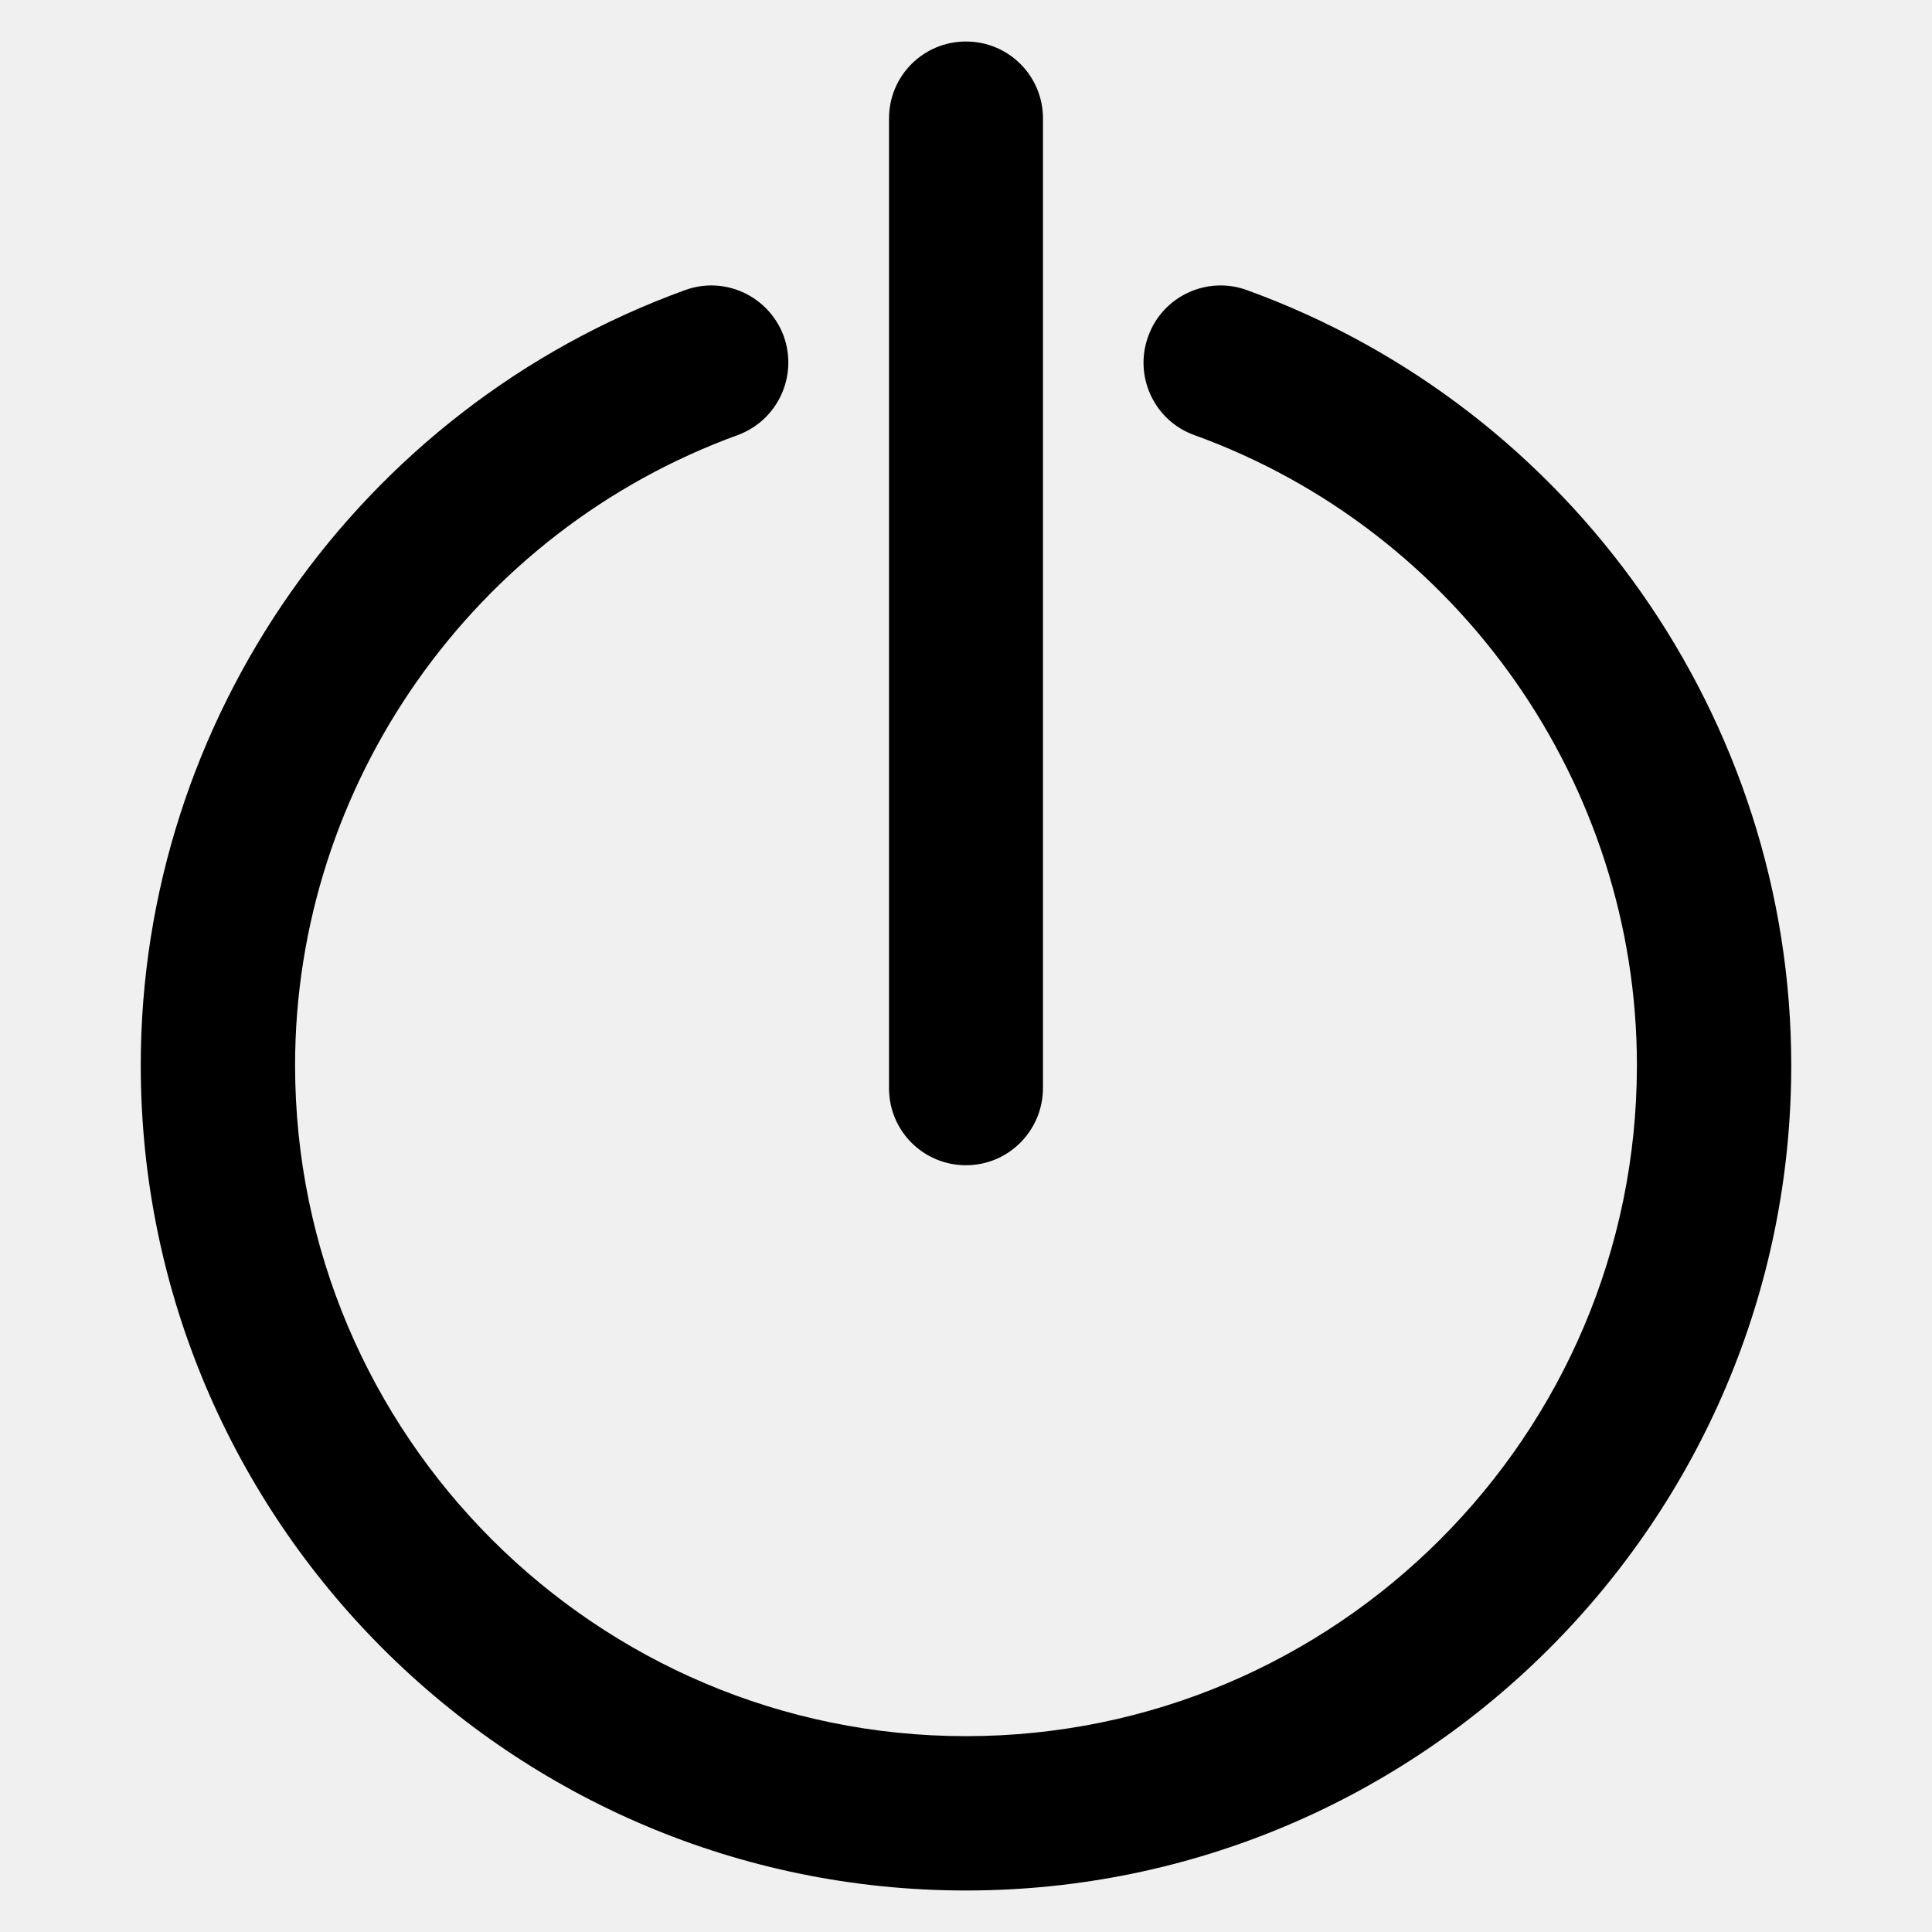
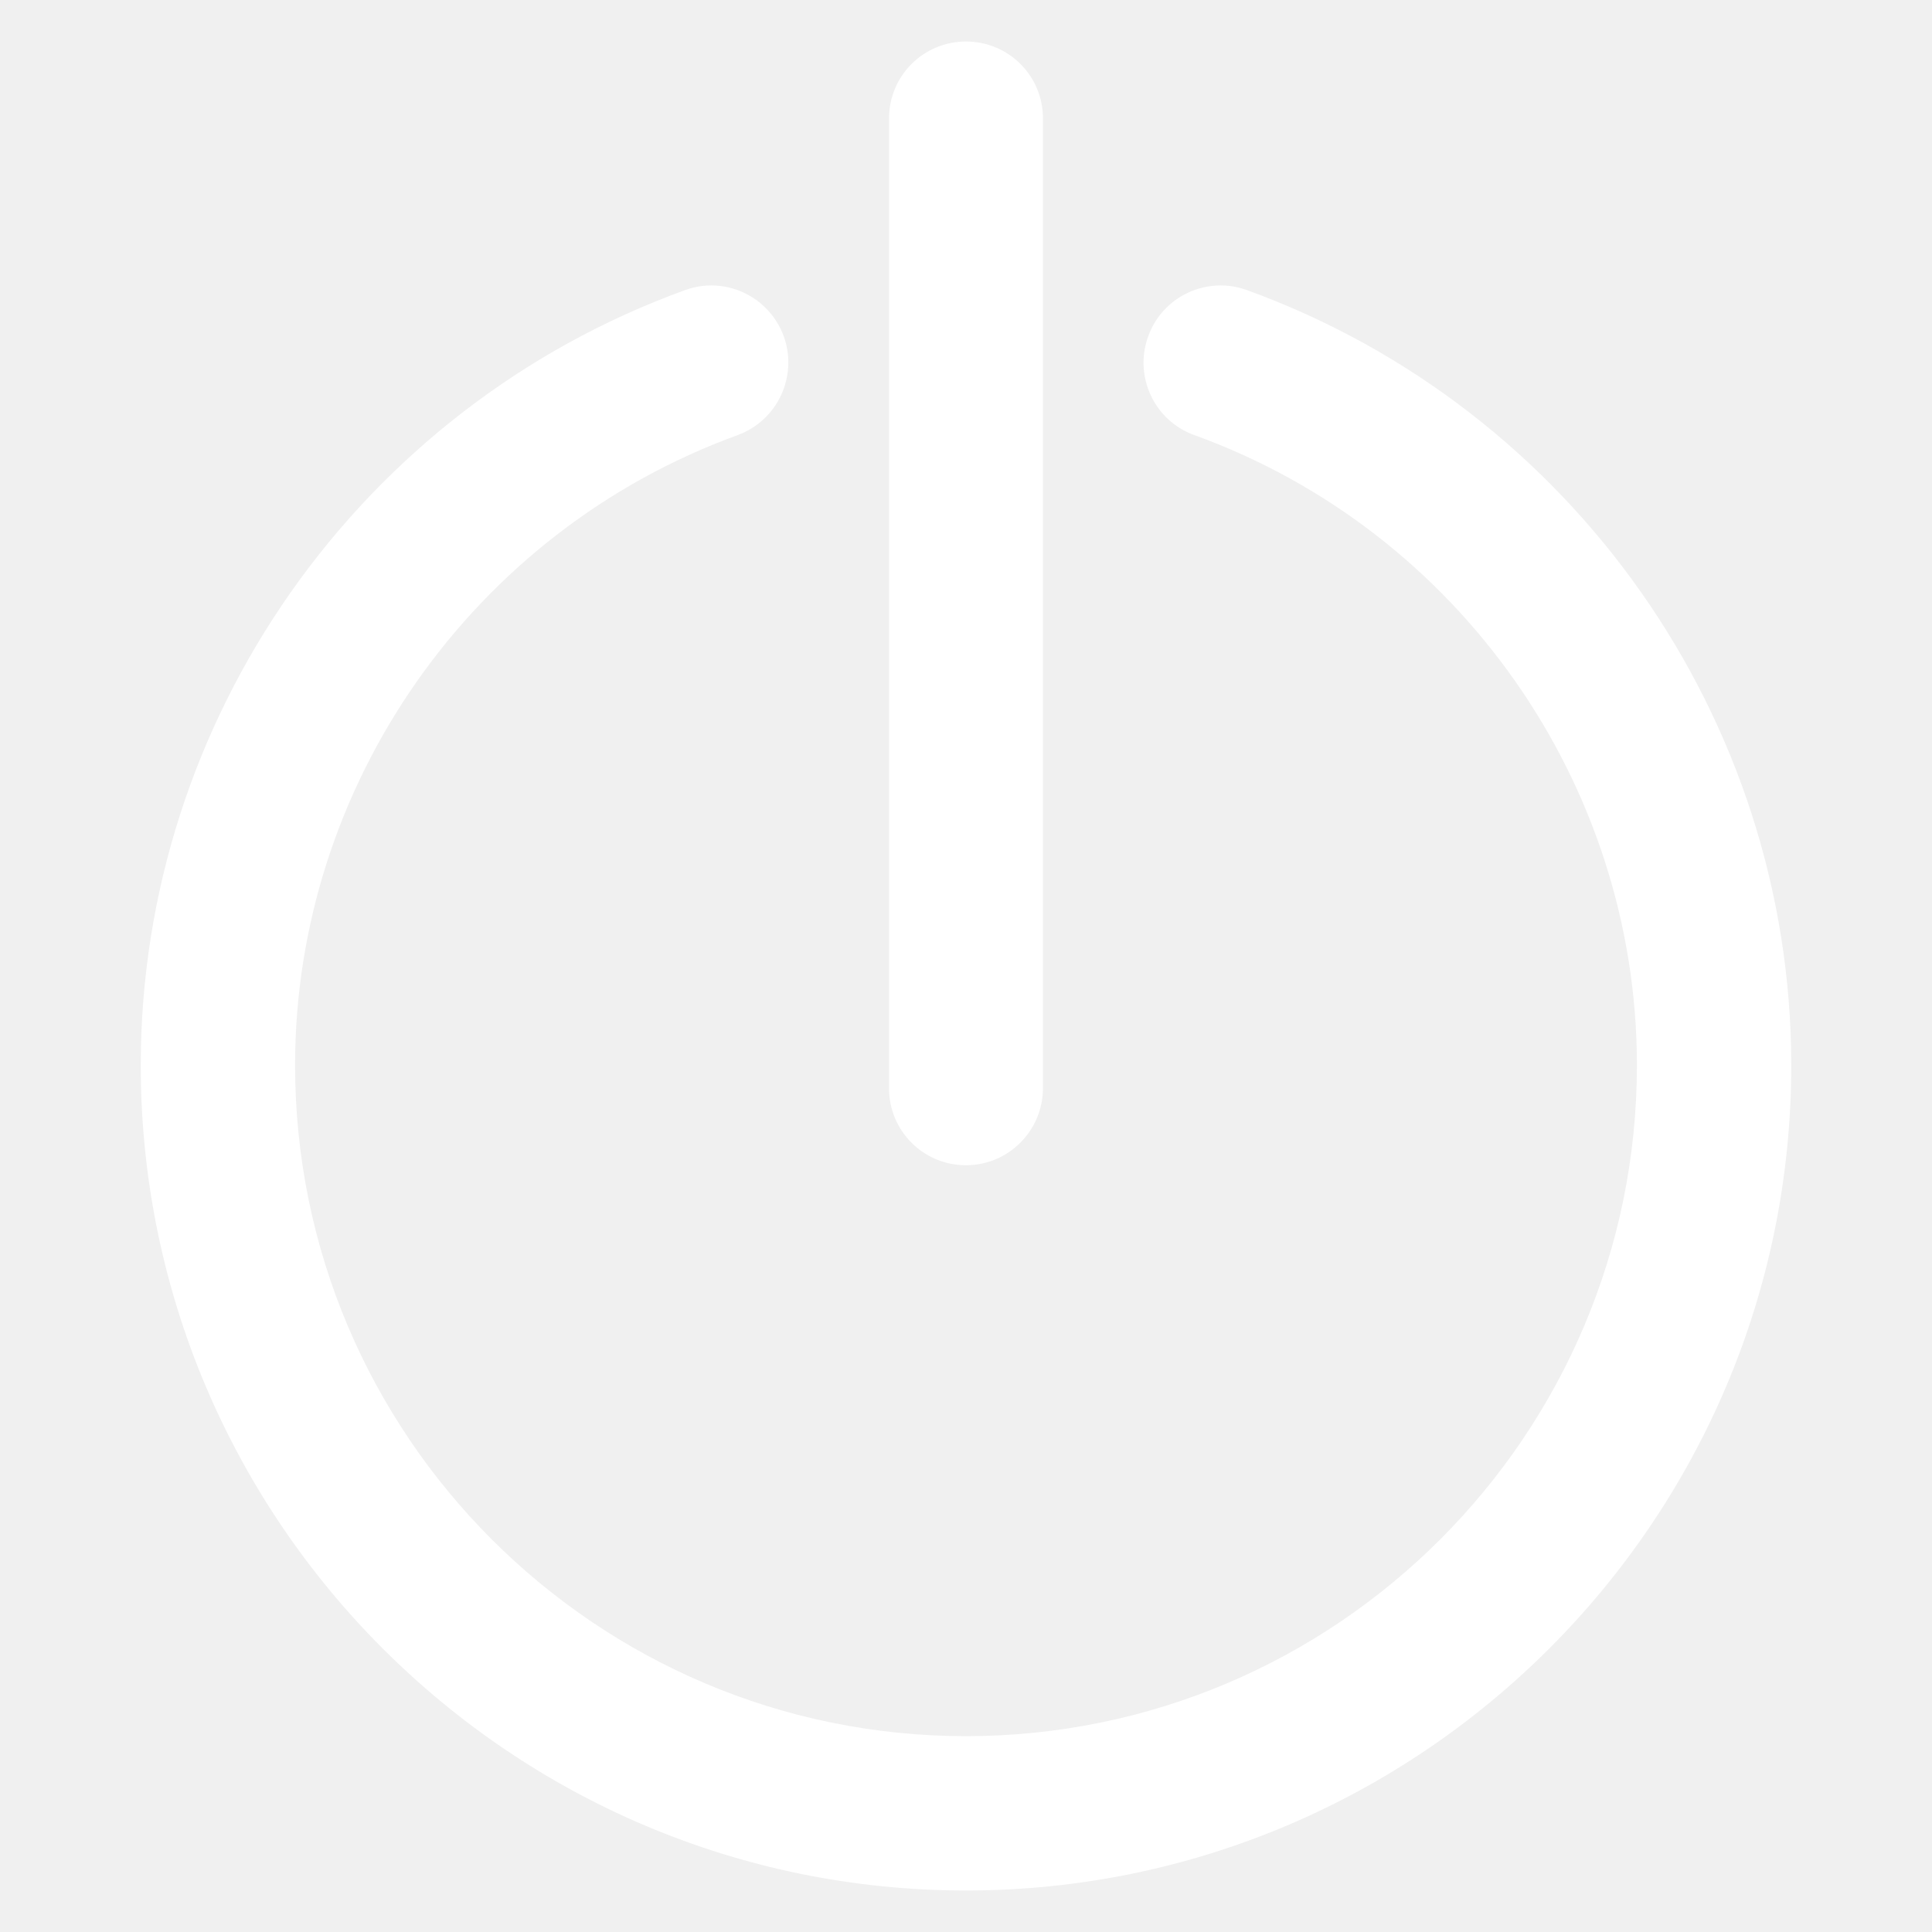
- <svg xmlns="http://www.w3.org/2000/svg" version="1.1" viewBox="0 0 512 512" enable-background="new 0 0 512 512">
+ <svg xmlns="http://www.w3.org/2000/svg" version="1.1" fill="white" viewBox="0 0 512 512" enable-background="new 0 0 512 512">
  <g>
    <g>
      <path d="m256,501c-120.6,0-218.7-98.1-218.7-218.7 0-91.6 57.9-174.1 144.2-205.4 10.6-3.9 22.3,1.6 26.2,12.2 3.8,10.6-1.6,22.3-12.2,26.2-70.1,25.5-117.3,92.6-117.3,167 0,98.1 79.8,177.8 177.8,177.8 98.1,0 177.8-79.8 177.8-177.8 0-74.4-47.1-141.6-117.3-167-10.6-3.8-16.1-15.6-12.2-26.2 3.8-10.6 15.6-16.1 26.2-12.2 86.2,31.3 144.2,113.8 144.2,205.4 0,120.6-98.1,218.7-218.7,218.7z" />
      <path d="m256,308.8c-11.3,0-20.4-9.1-20.4-20.4v-257c0-11.3 9.1-20.4 20.4-20.4 11.3,0 20.4,9.1 20.4,20.4v256.9c0,11.3-9.1,20.5-20.4,20.5z" />
    </g>
  </g>
</svg>
